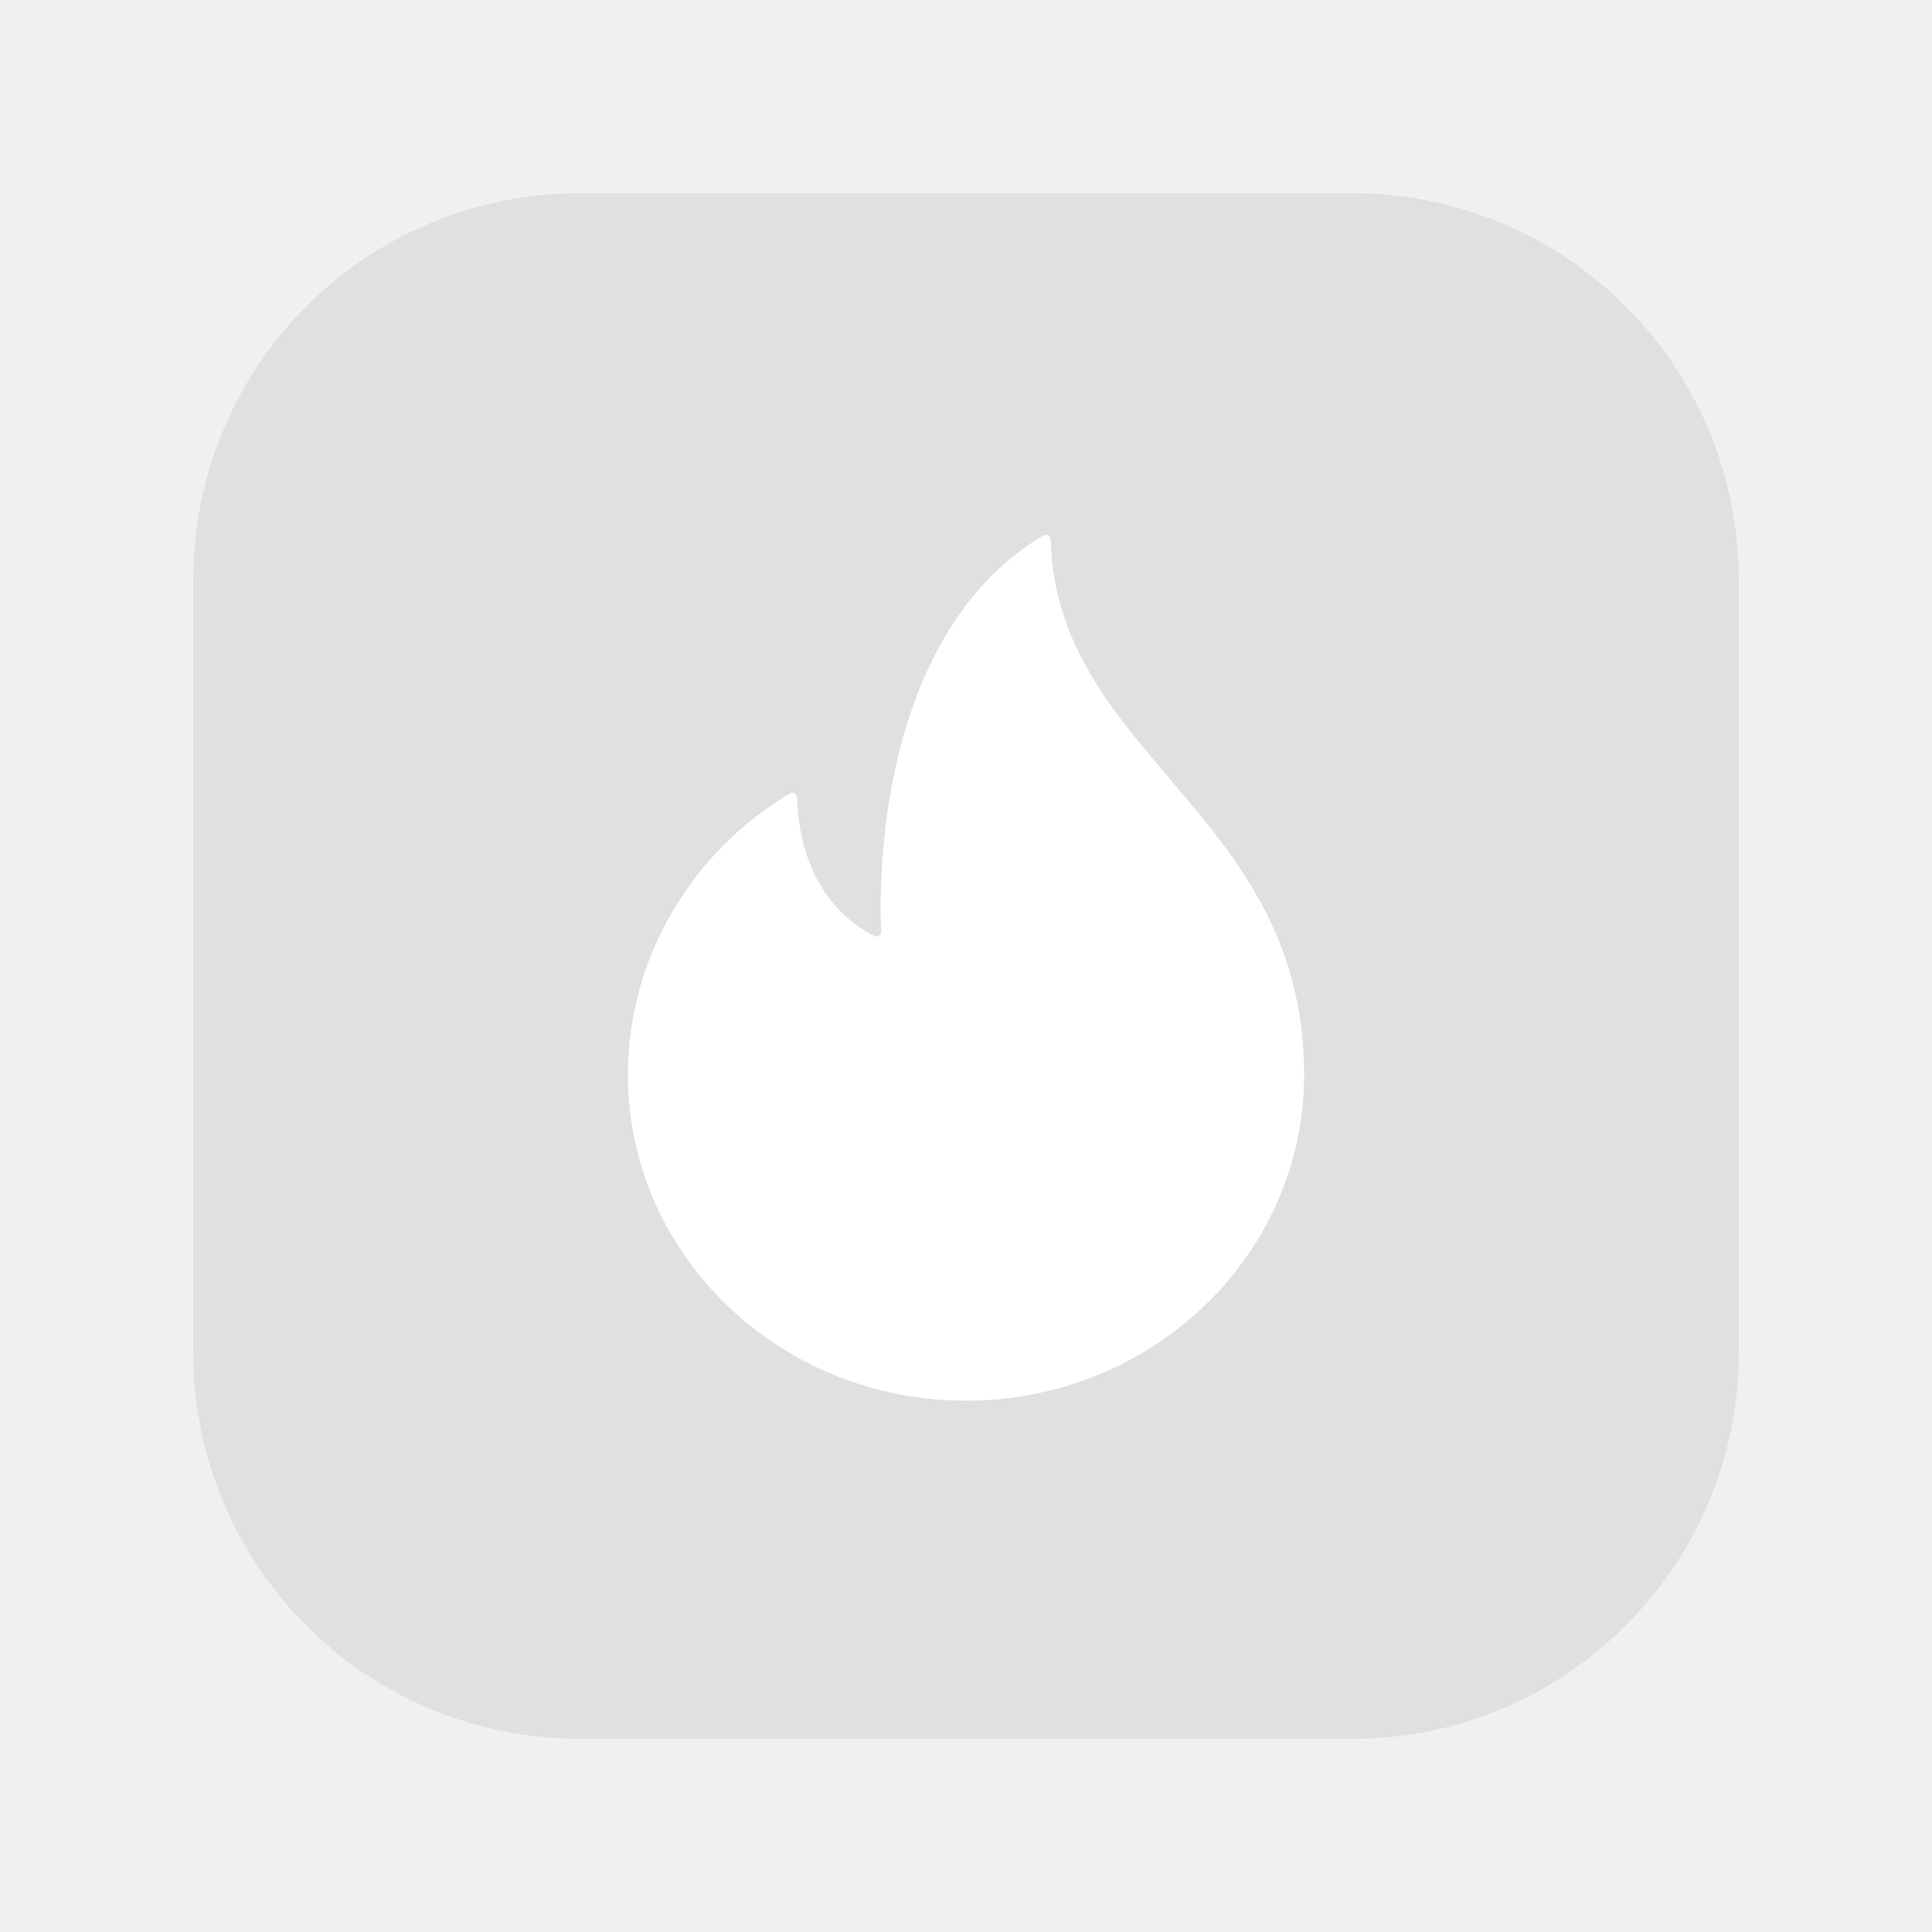
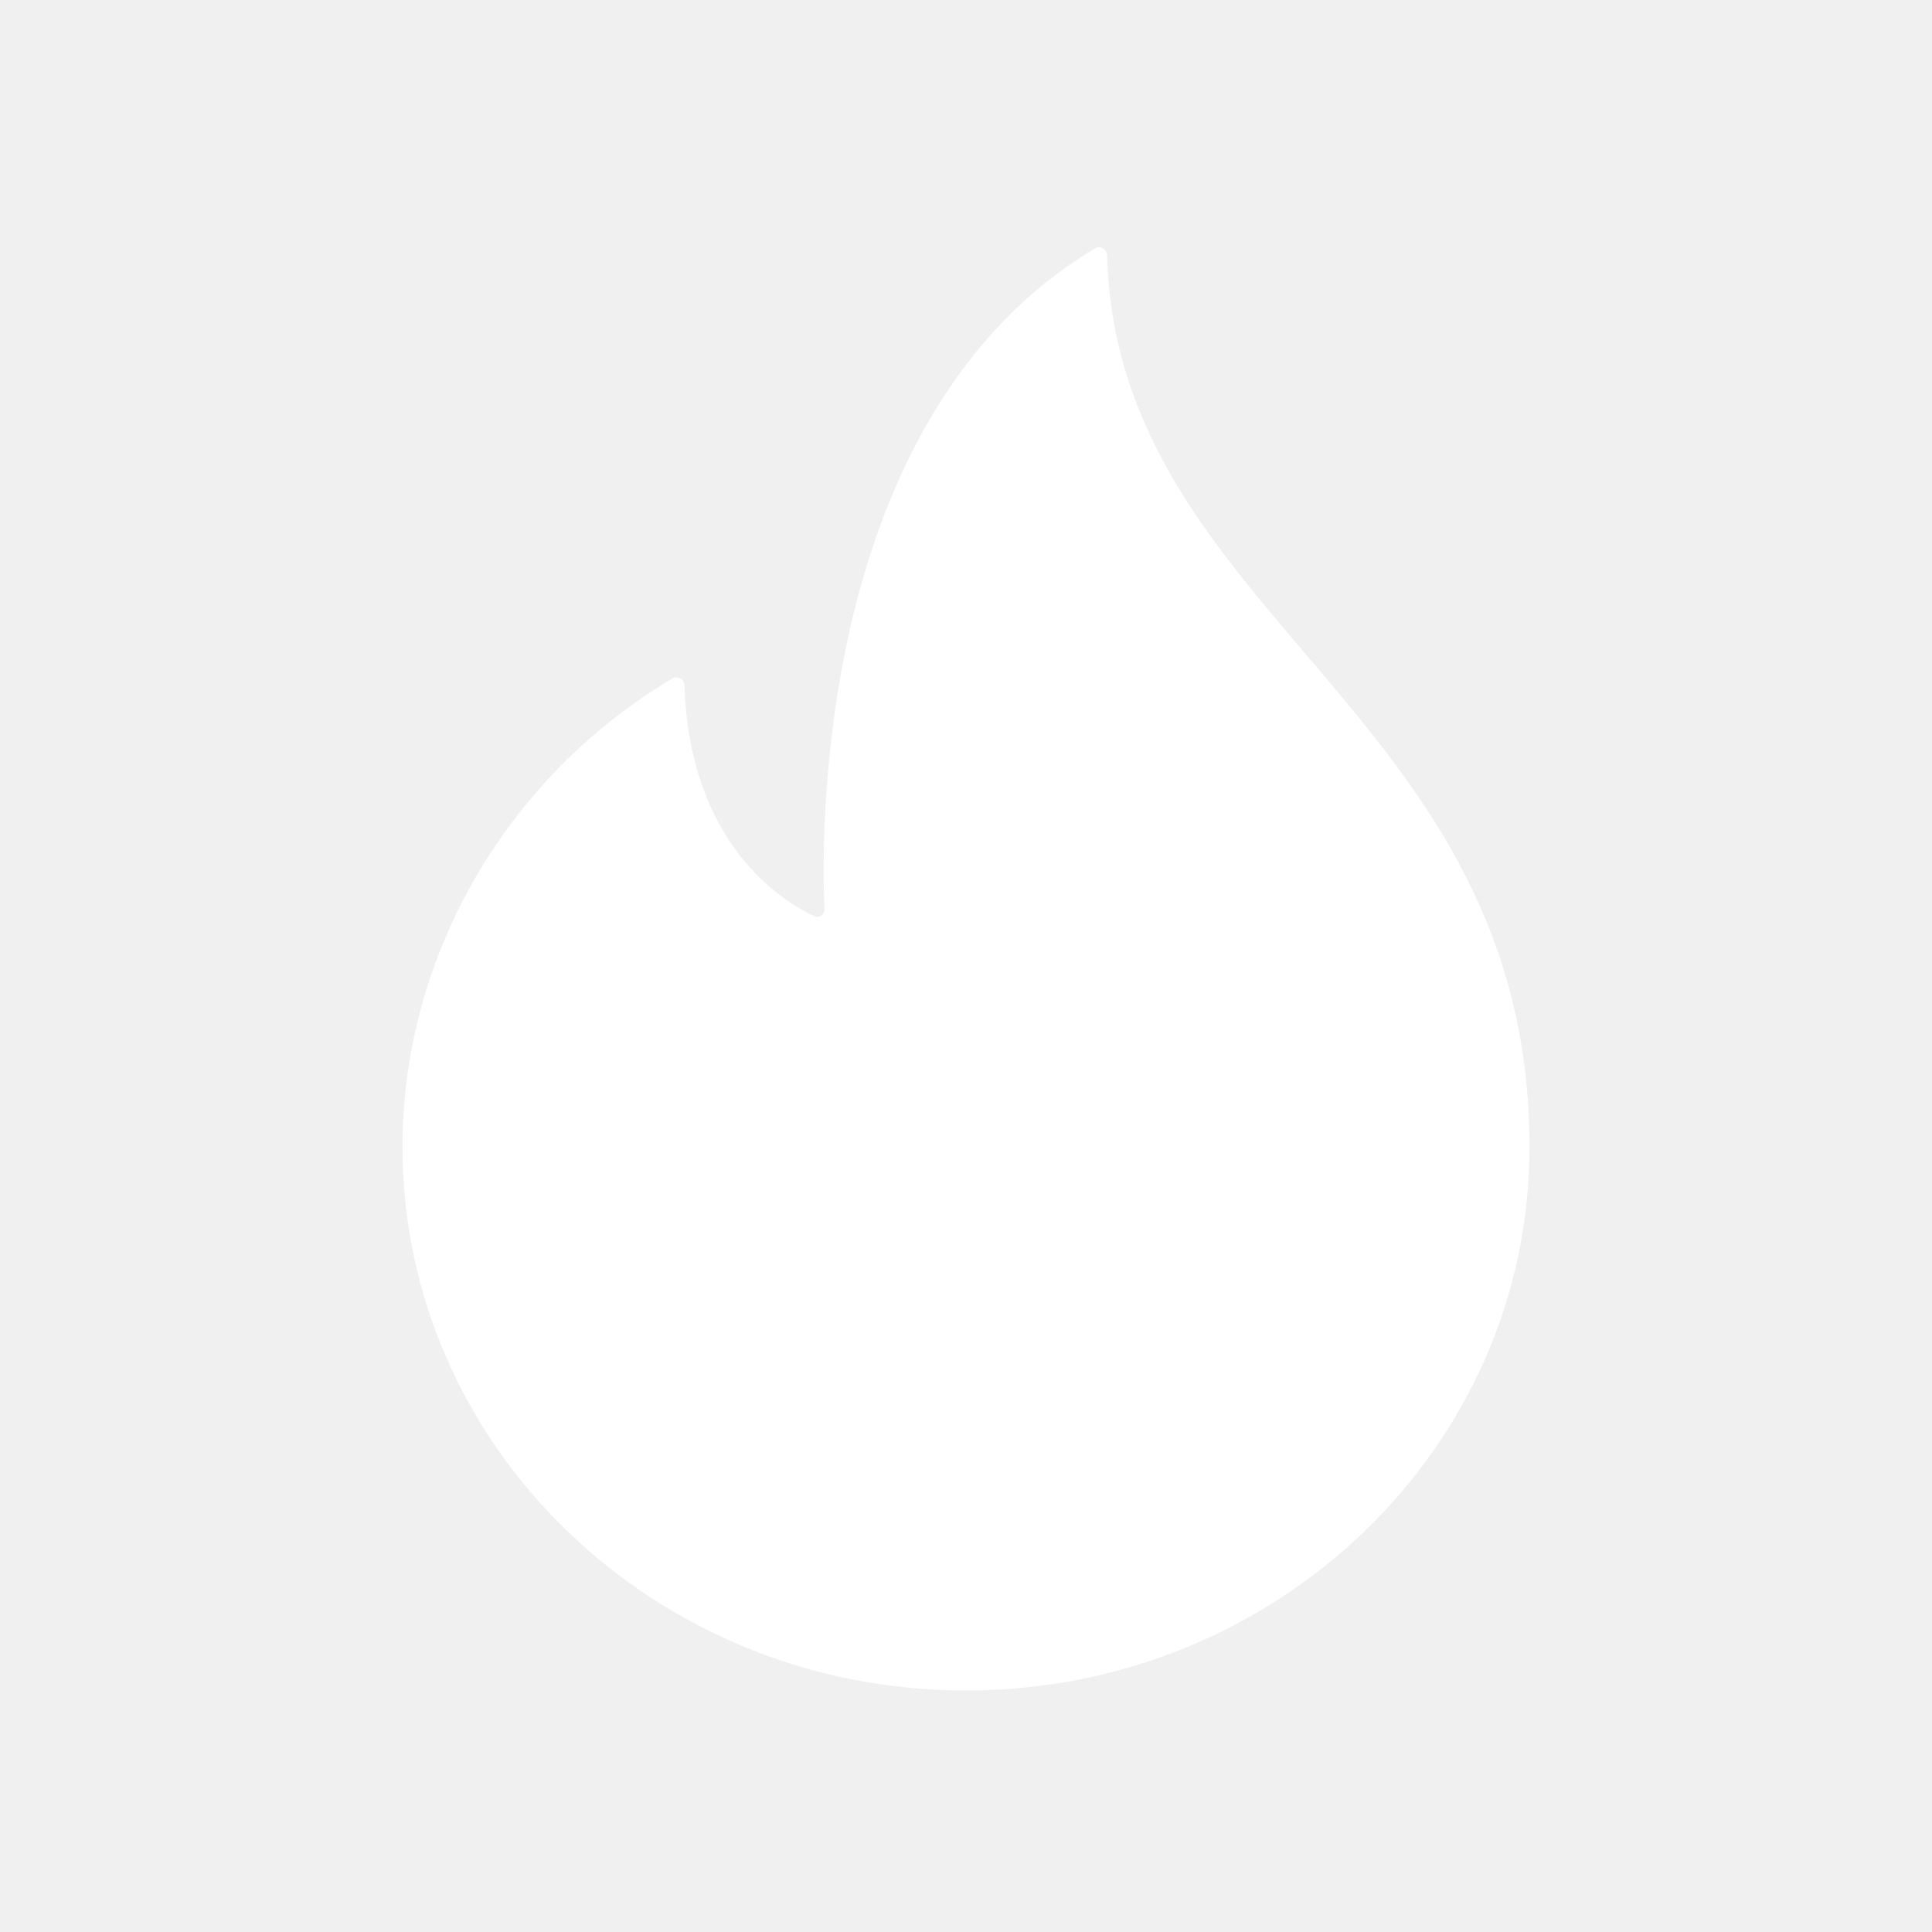
- <svg xmlns="http://www.w3.org/2000/svg" width="40" height="40" viewBox="0 0 40 40" fill="none">
-   <rect x="4" y="4" width="32" height="32" rx="8" fill="#E0E0E0" />
-   <path d="M21.752 11.172C21.75 11.096 21.667 11.046 21.602 11.085C18.136 13.156 18.2 18.349 18.242 19.29C18.245 19.361 18.178 19.411 18.113 19.381C17.713 19.192 16.566 18.482 16.503 16.515C16.5 16.439 16.418 16.39 16.352 16.429C14.346 17.618 13 19.814 13 22.25C13 25.978 16.134 29 20 29C23.866 29 27 25.978 27 22.25C27 16.834 21.88 15.669 21.752 11.172Z" fill="white" />
+ <svg xmlns="http://www.w3.org/2000/svg" width="24" height="24" viewBox="0 0 24 24" fill="none">
+   <path d="M13.752 3.172C13.75 3.096 13.667 3.046 13.602 3.086C10.136 5.156 10.2 10.349 10.242 11.29C10.245 11.361 10.178 11.411 10.114 11.381C9.713 11.192 8.566 10.482 8.503 8.515C8.5 8.439 8.418 8.39 8.352 8.429C6.346 9.618 5 11.814 5 14.25C5 17.978 8.134 21 12 21C15.866 21 19 17.978 19 14.25C19 8.834 13.88 7.669 13.752 3.172Z" fill="white" />
</svg>
